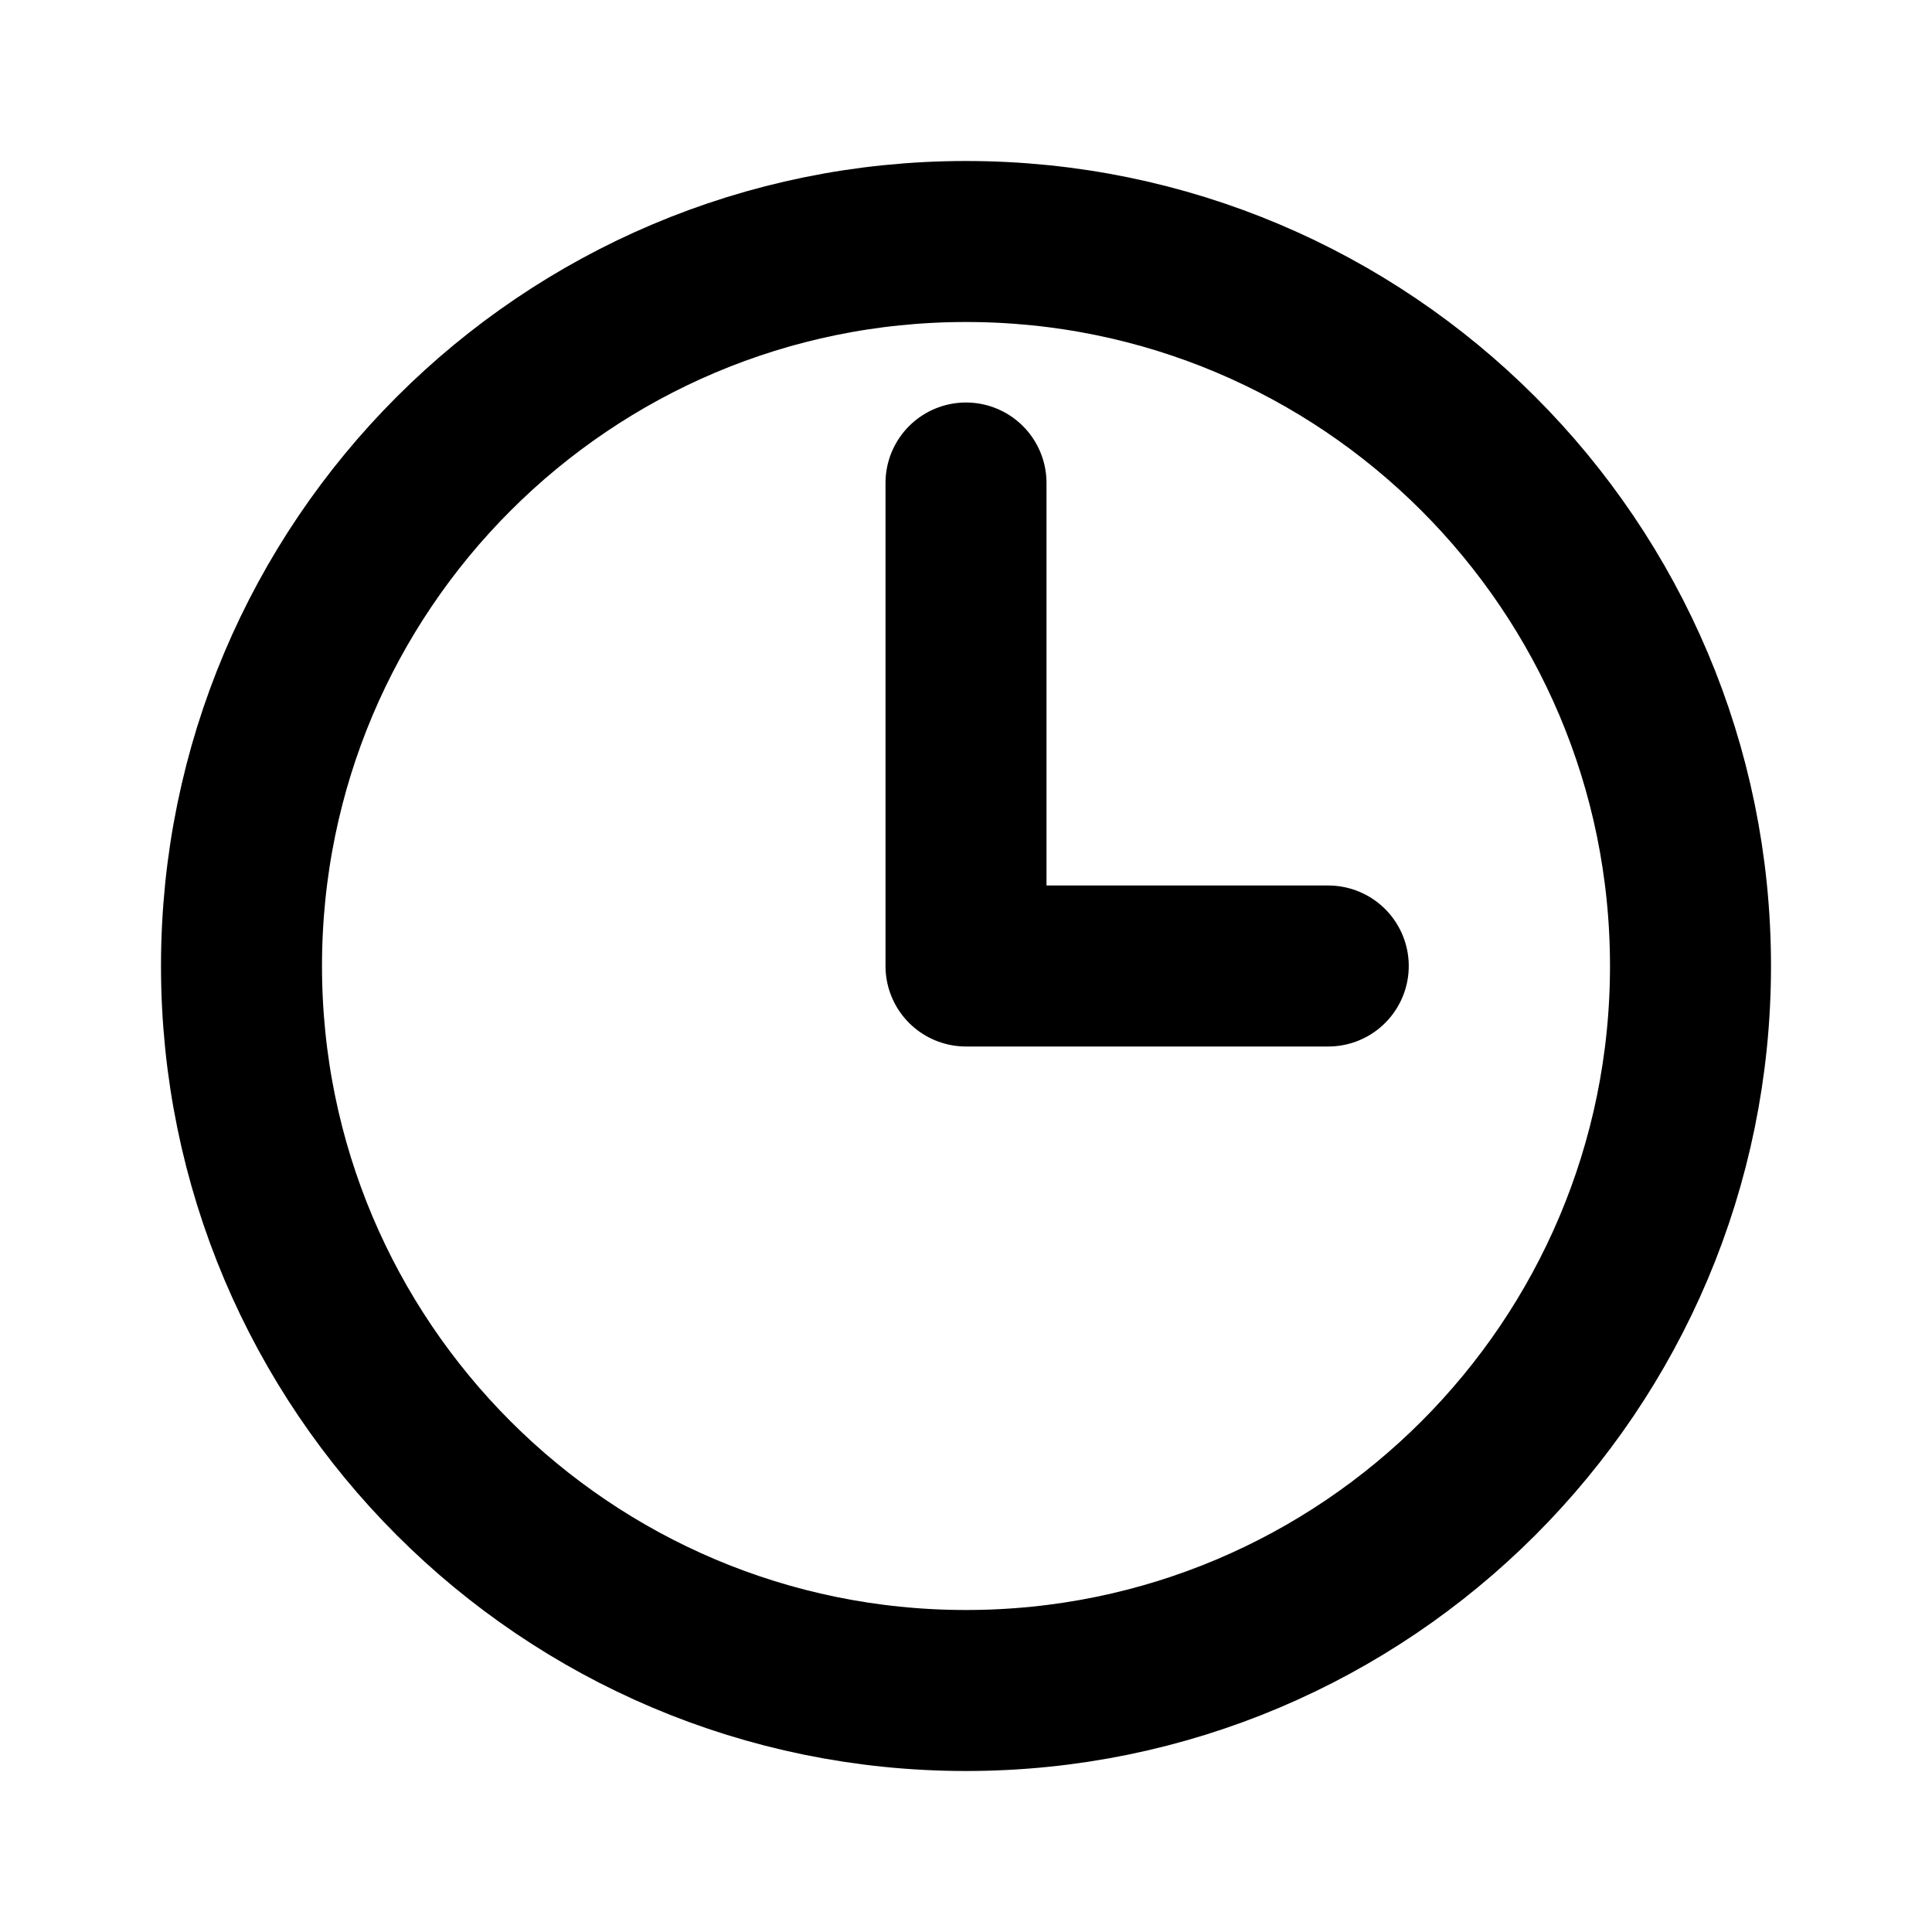
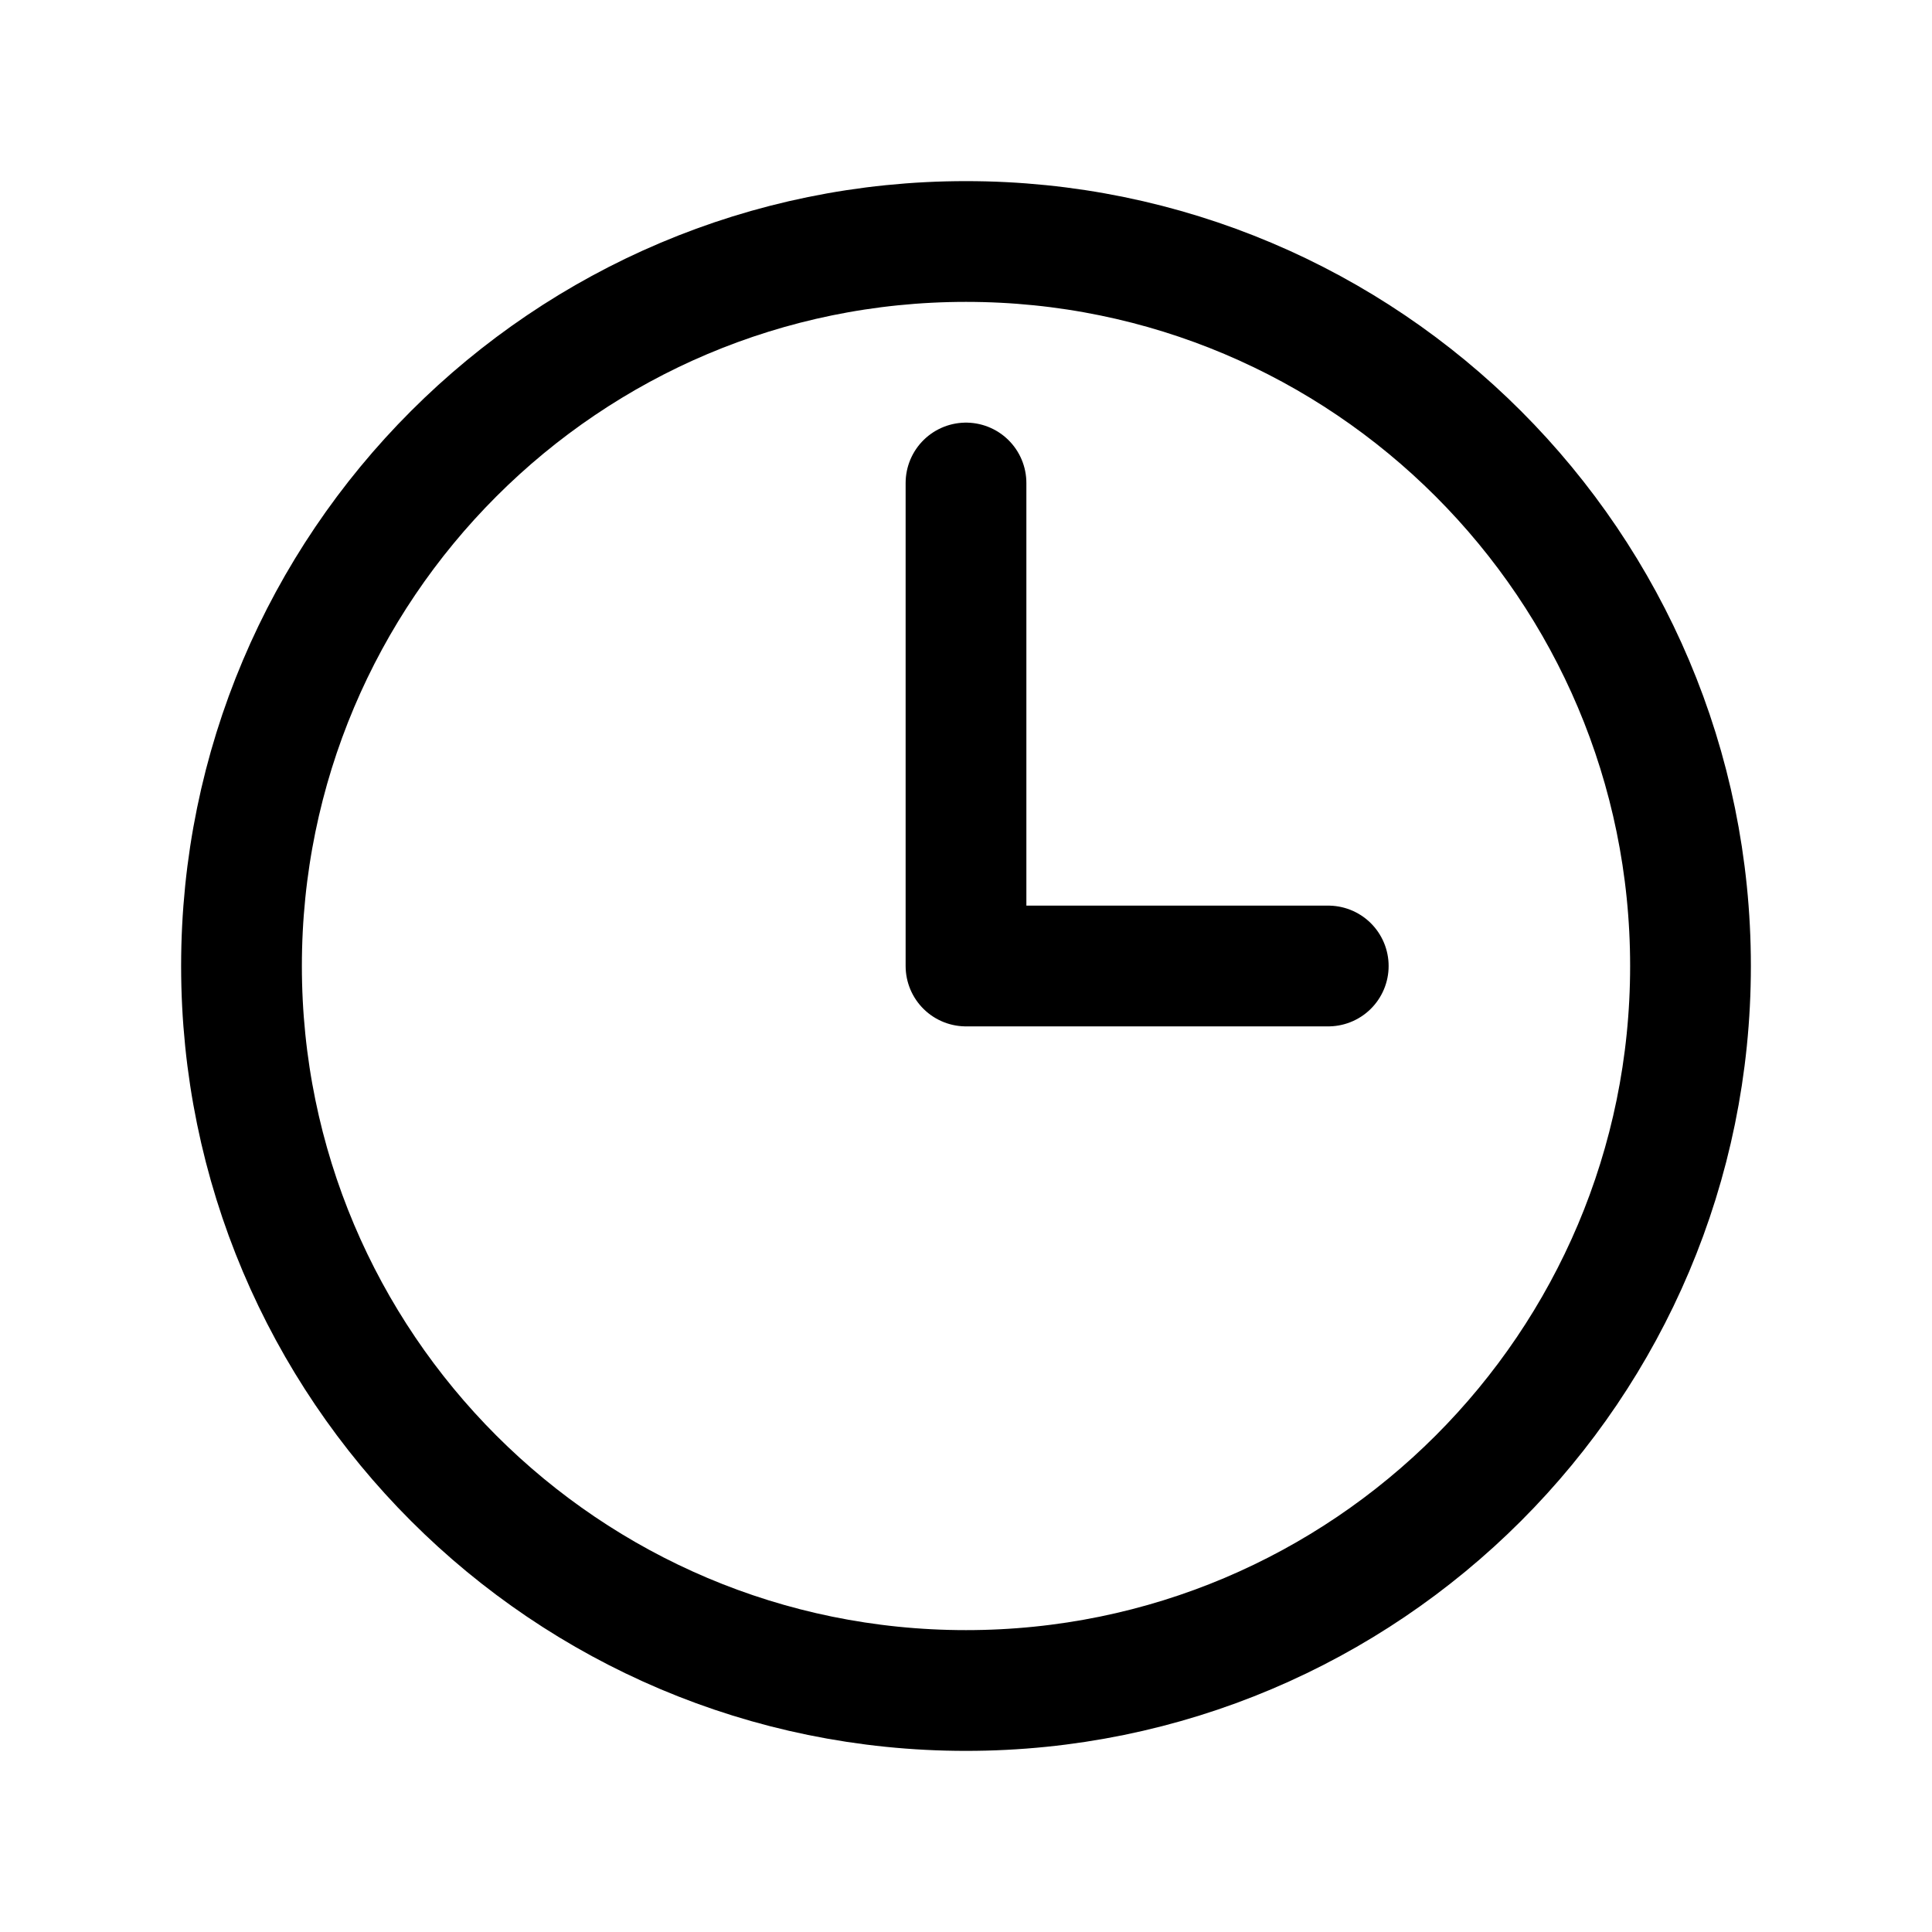
- <svg xmlns="http://www.w3.org/2000/svg" fill="none" viewBox="0 0 24 24" stroke-width="2" stroke="currentColor" class="w-6 h-6">
+ <svg xmlns="http://www.w3.org/2000/svg" fill="none" viewBox="0 0 24 24" stroke-width="1.5" stroke="currentColor" class="w-6 h-6">
  <path stroke-linecap="round" stroke-linejoin="round" d="M12 6v6h4.5m4.5 0a9 9 0 11-18 0 9 9 0 0118 0z" />
</svg>
